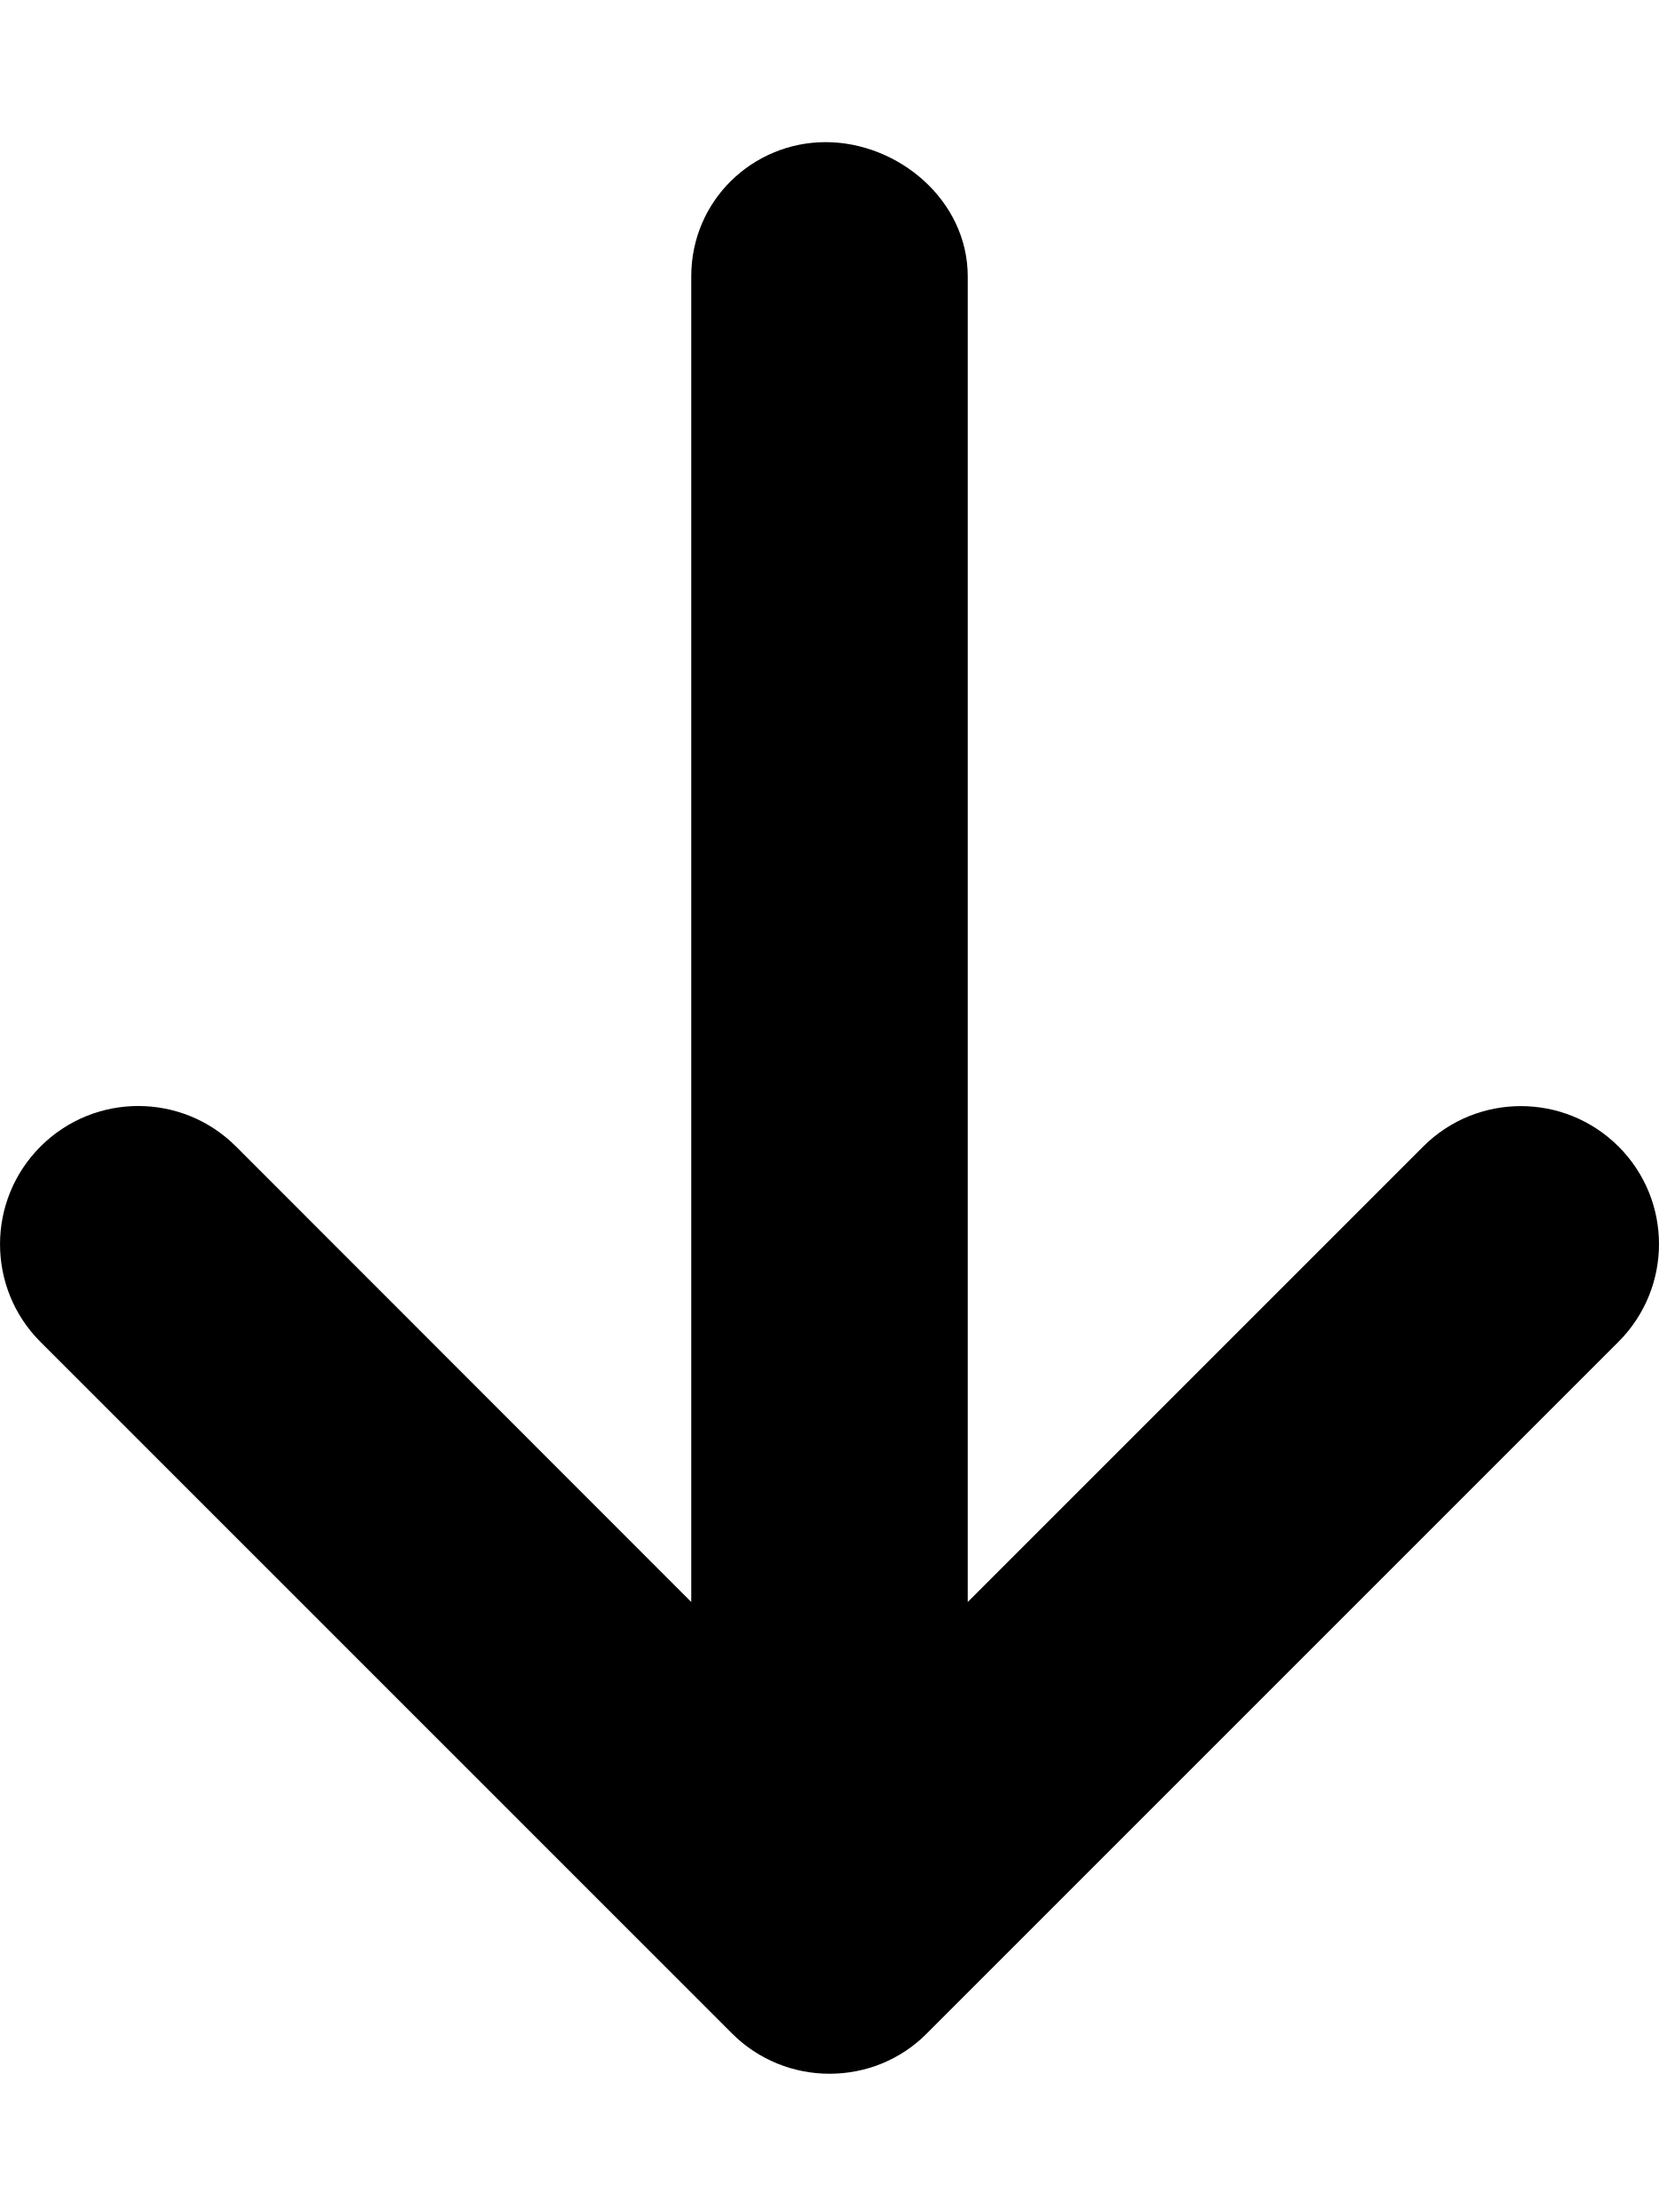
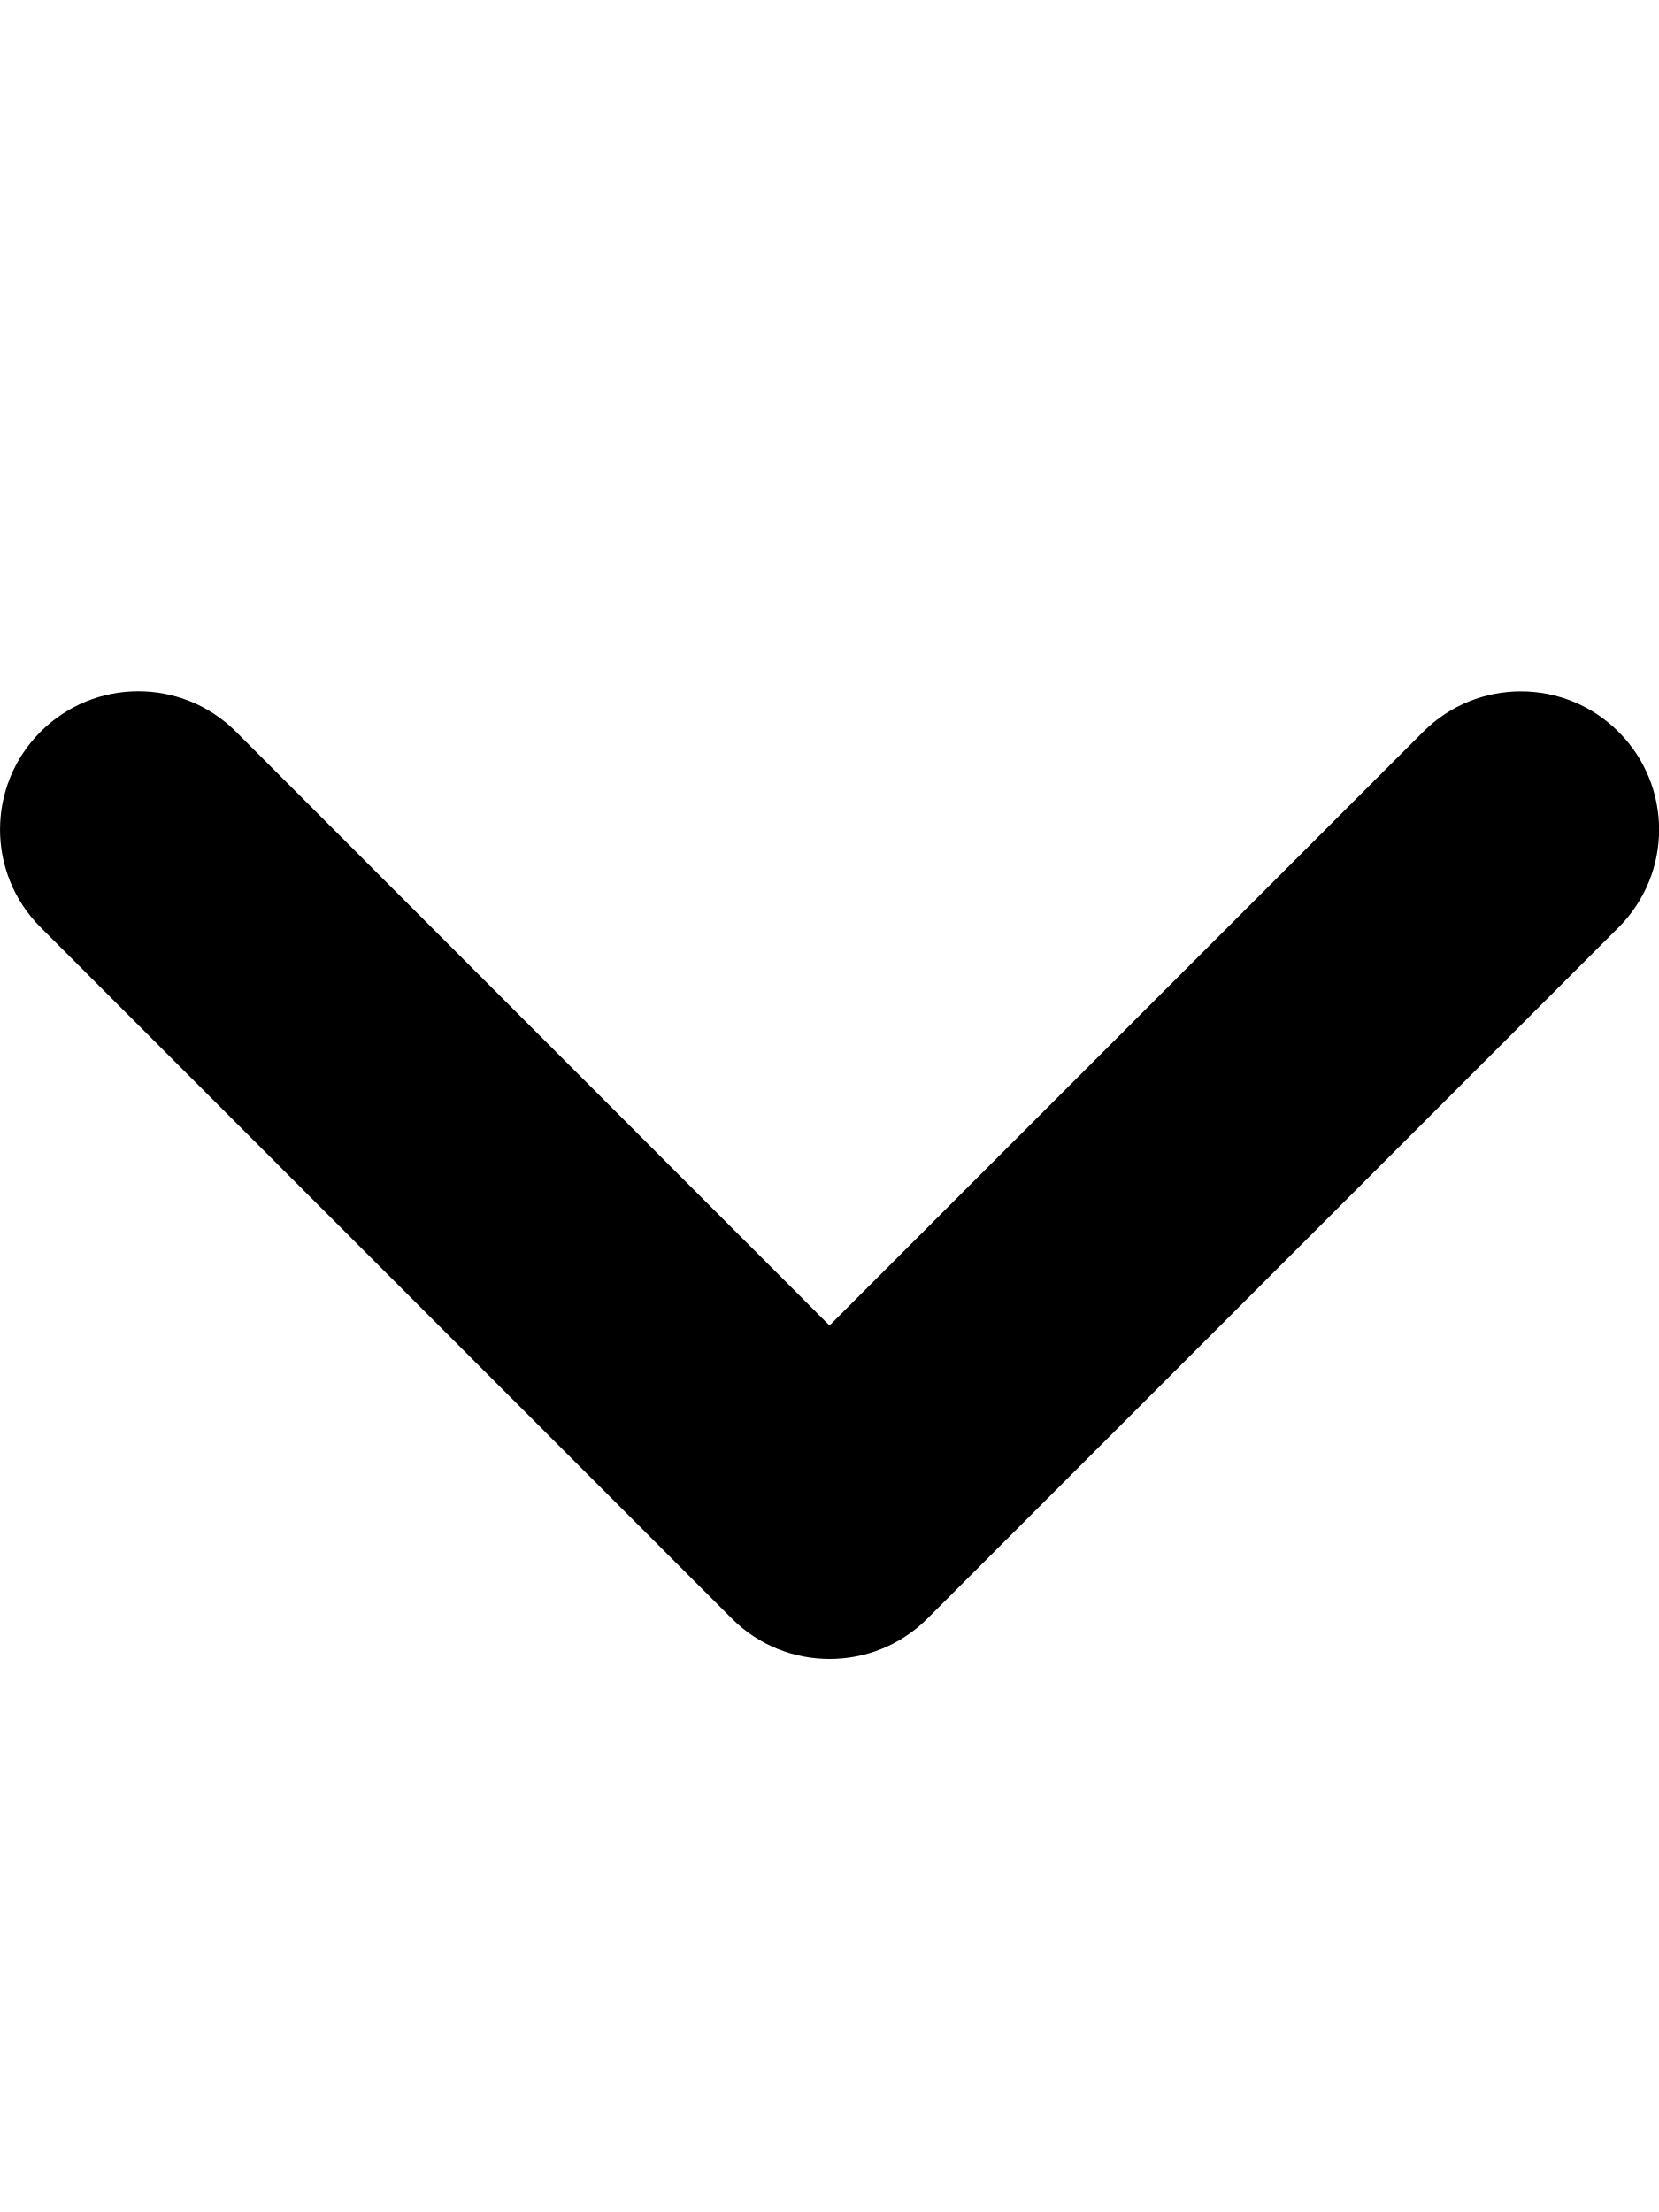
<svg xmlns="http://www.w3.org/2000/svg" viewBox="0 0 384 512">
-   <path d="M374.6 310.6l-160 160C208.4 476.9 200.2 480 192 480s-16.38-3.125-22.62-9.375l-160-160c-12.5-12.5-12.5-32.75 0-45.25s32.75-12.5 45.25 0L160 370.8V64c0-17.69 14.33-31.1 31.1-31.1S224 46.31 224 64v306.8l105.4-105.4c12.5-12.5 32.75-12.5 45.25 0S387.1 298.1 374.6 310.6z" />
+   <path d="M192 384c-8.188 0-16.38-3.125-22.62-9.375l-160-160c-12.5-12.5-12.5-32.75 0-45.25s32.75-12.5 45.25 0L192 306.8l137.4-137.4c12.5-12.5 32.75-12.5 45.25 0s12.5 32.75 0 45.25l-160 160C208.4 380.9 200.2 384 192 384z" />
</svg>
